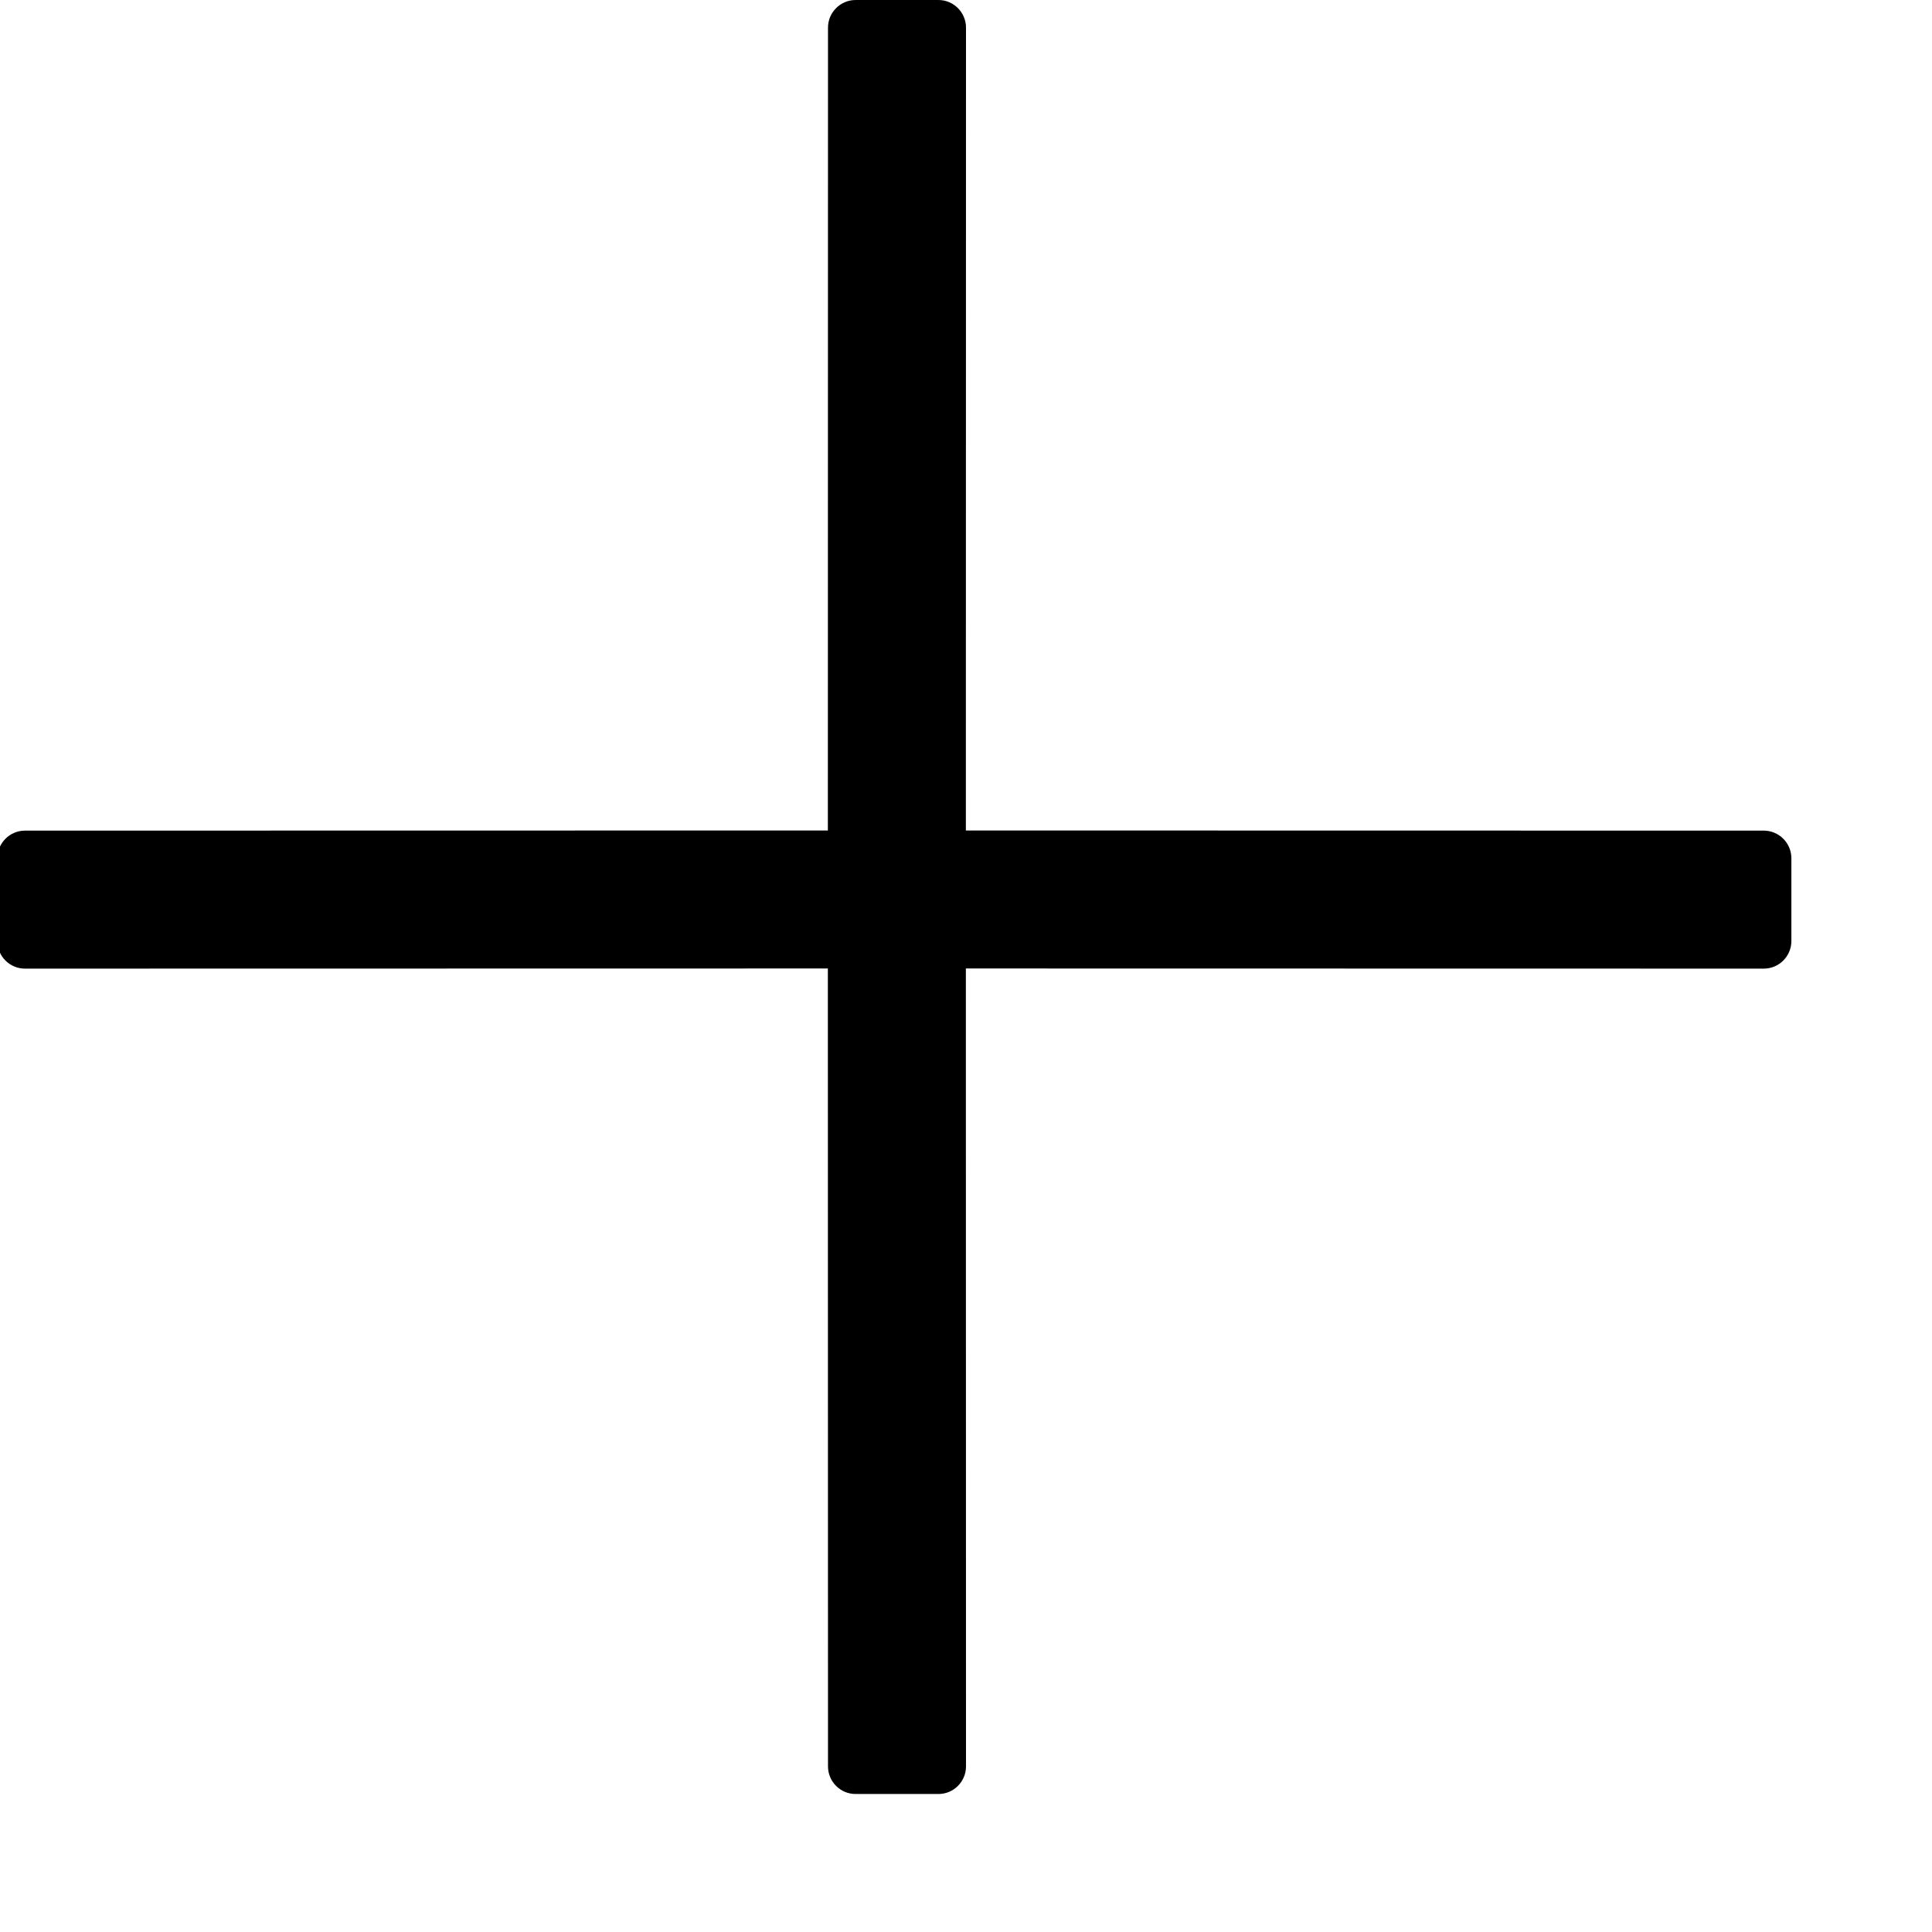
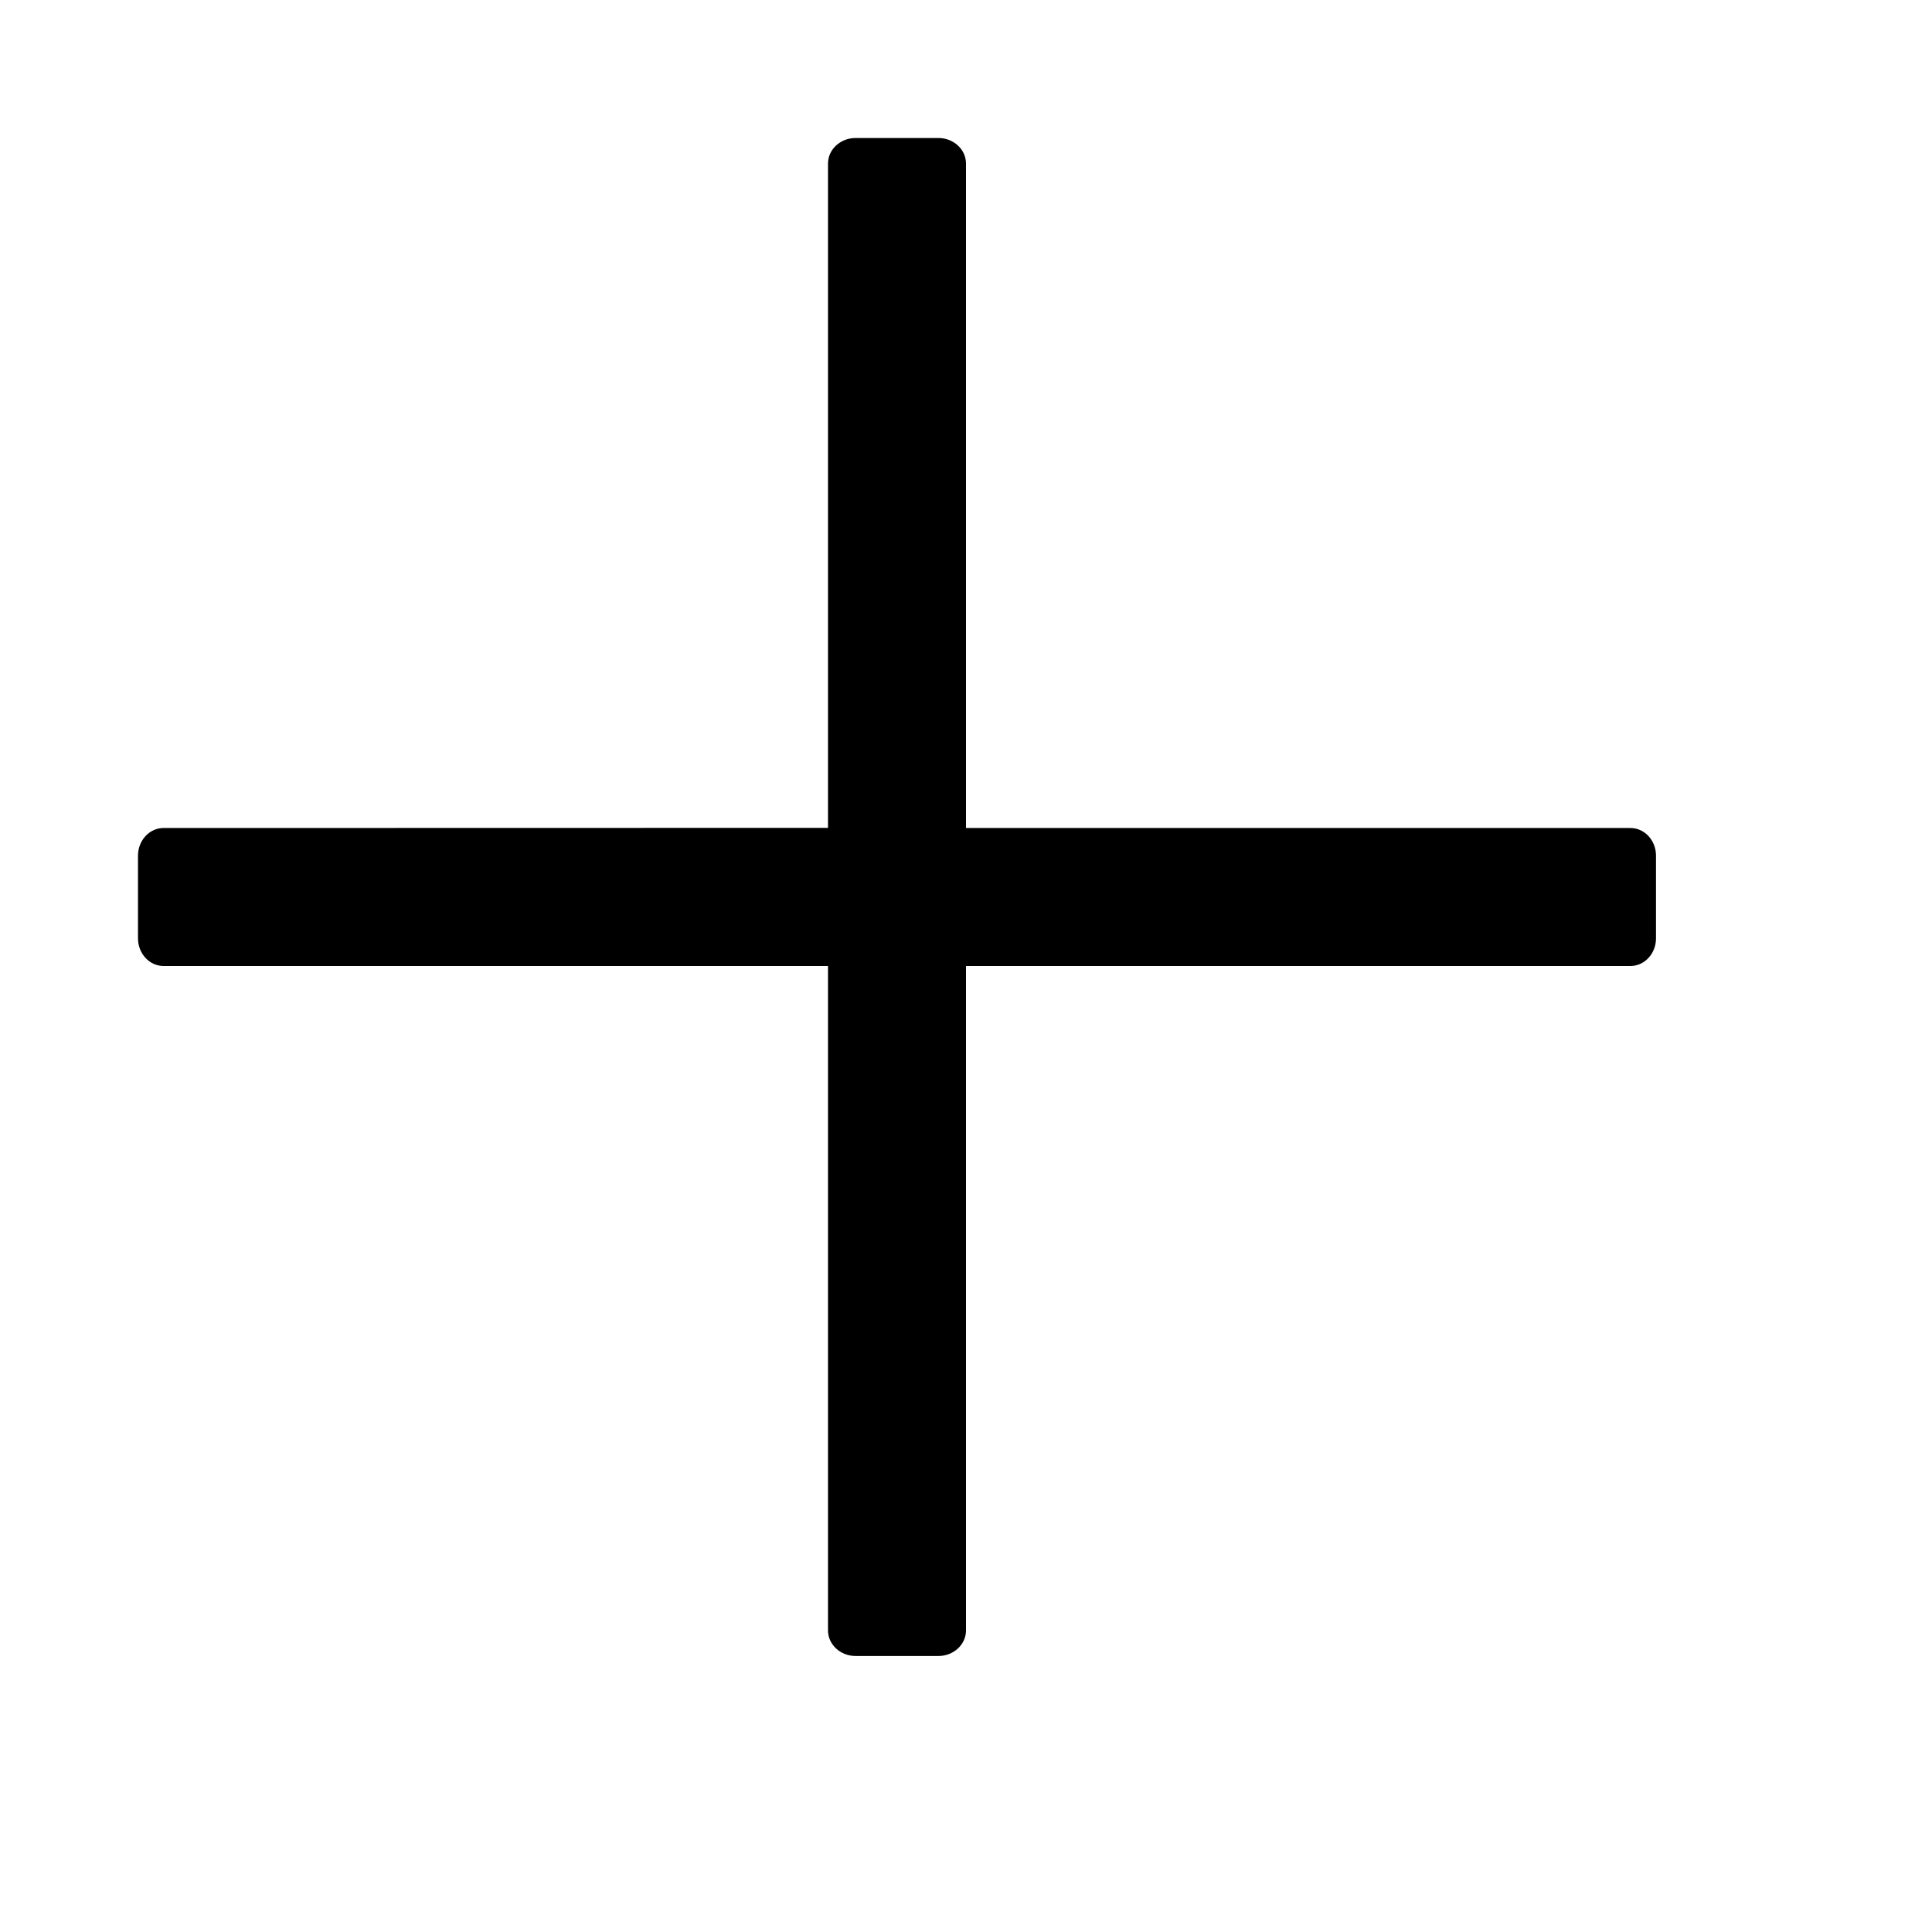
<svg viewBox="64 64 896 896" focusable="false">
-   <path d="M499.2 64c7.04 0 12.8 5.76 12.8 12.8l-.064 372.352 370.048.064c7.04 0 12.8 5.76 12.8 12.8v38.4a12.8 12.8 0 0 1-12.8 12.8l-370.048-.064L512 883.2a12.8 12.8 0 0 1-12.8 12.8h-38.4a12.8 12.8 0 0 1-12.8-12.8l-.064-370.048-372.352.064a12.8 12.8 0 0 1-12.8-12.8v-38.4c0-7.04 5.76-12.8 12.8-12.8l372.352-.064L448 76.8c0-7.04 5.76-12.8 12.8-12.8h38.4z" />
+   <path d="M499.2 128c7.04 0 12.8 5.312 12.8 11.84V448h308.16c6.528 0 11.84 5.76 11.84 12.8v38.4c0 7.04-5.312 12.8-11.84 12.8H512v308.16c0 6.528-5.76 11.84-12.8 11.84h-38.4c-7.04 0-12.8-5.312-12.8-11.84V512H139.84c-6.528 0-11.84-5.76-11.84-12.8v-38.4c0-7.04 5.312-12.8 11.84-12.8l308.16-.064V139.84c0-6.528 5.76-11.84 12.8-11.84h38.4z" />
</svg>
